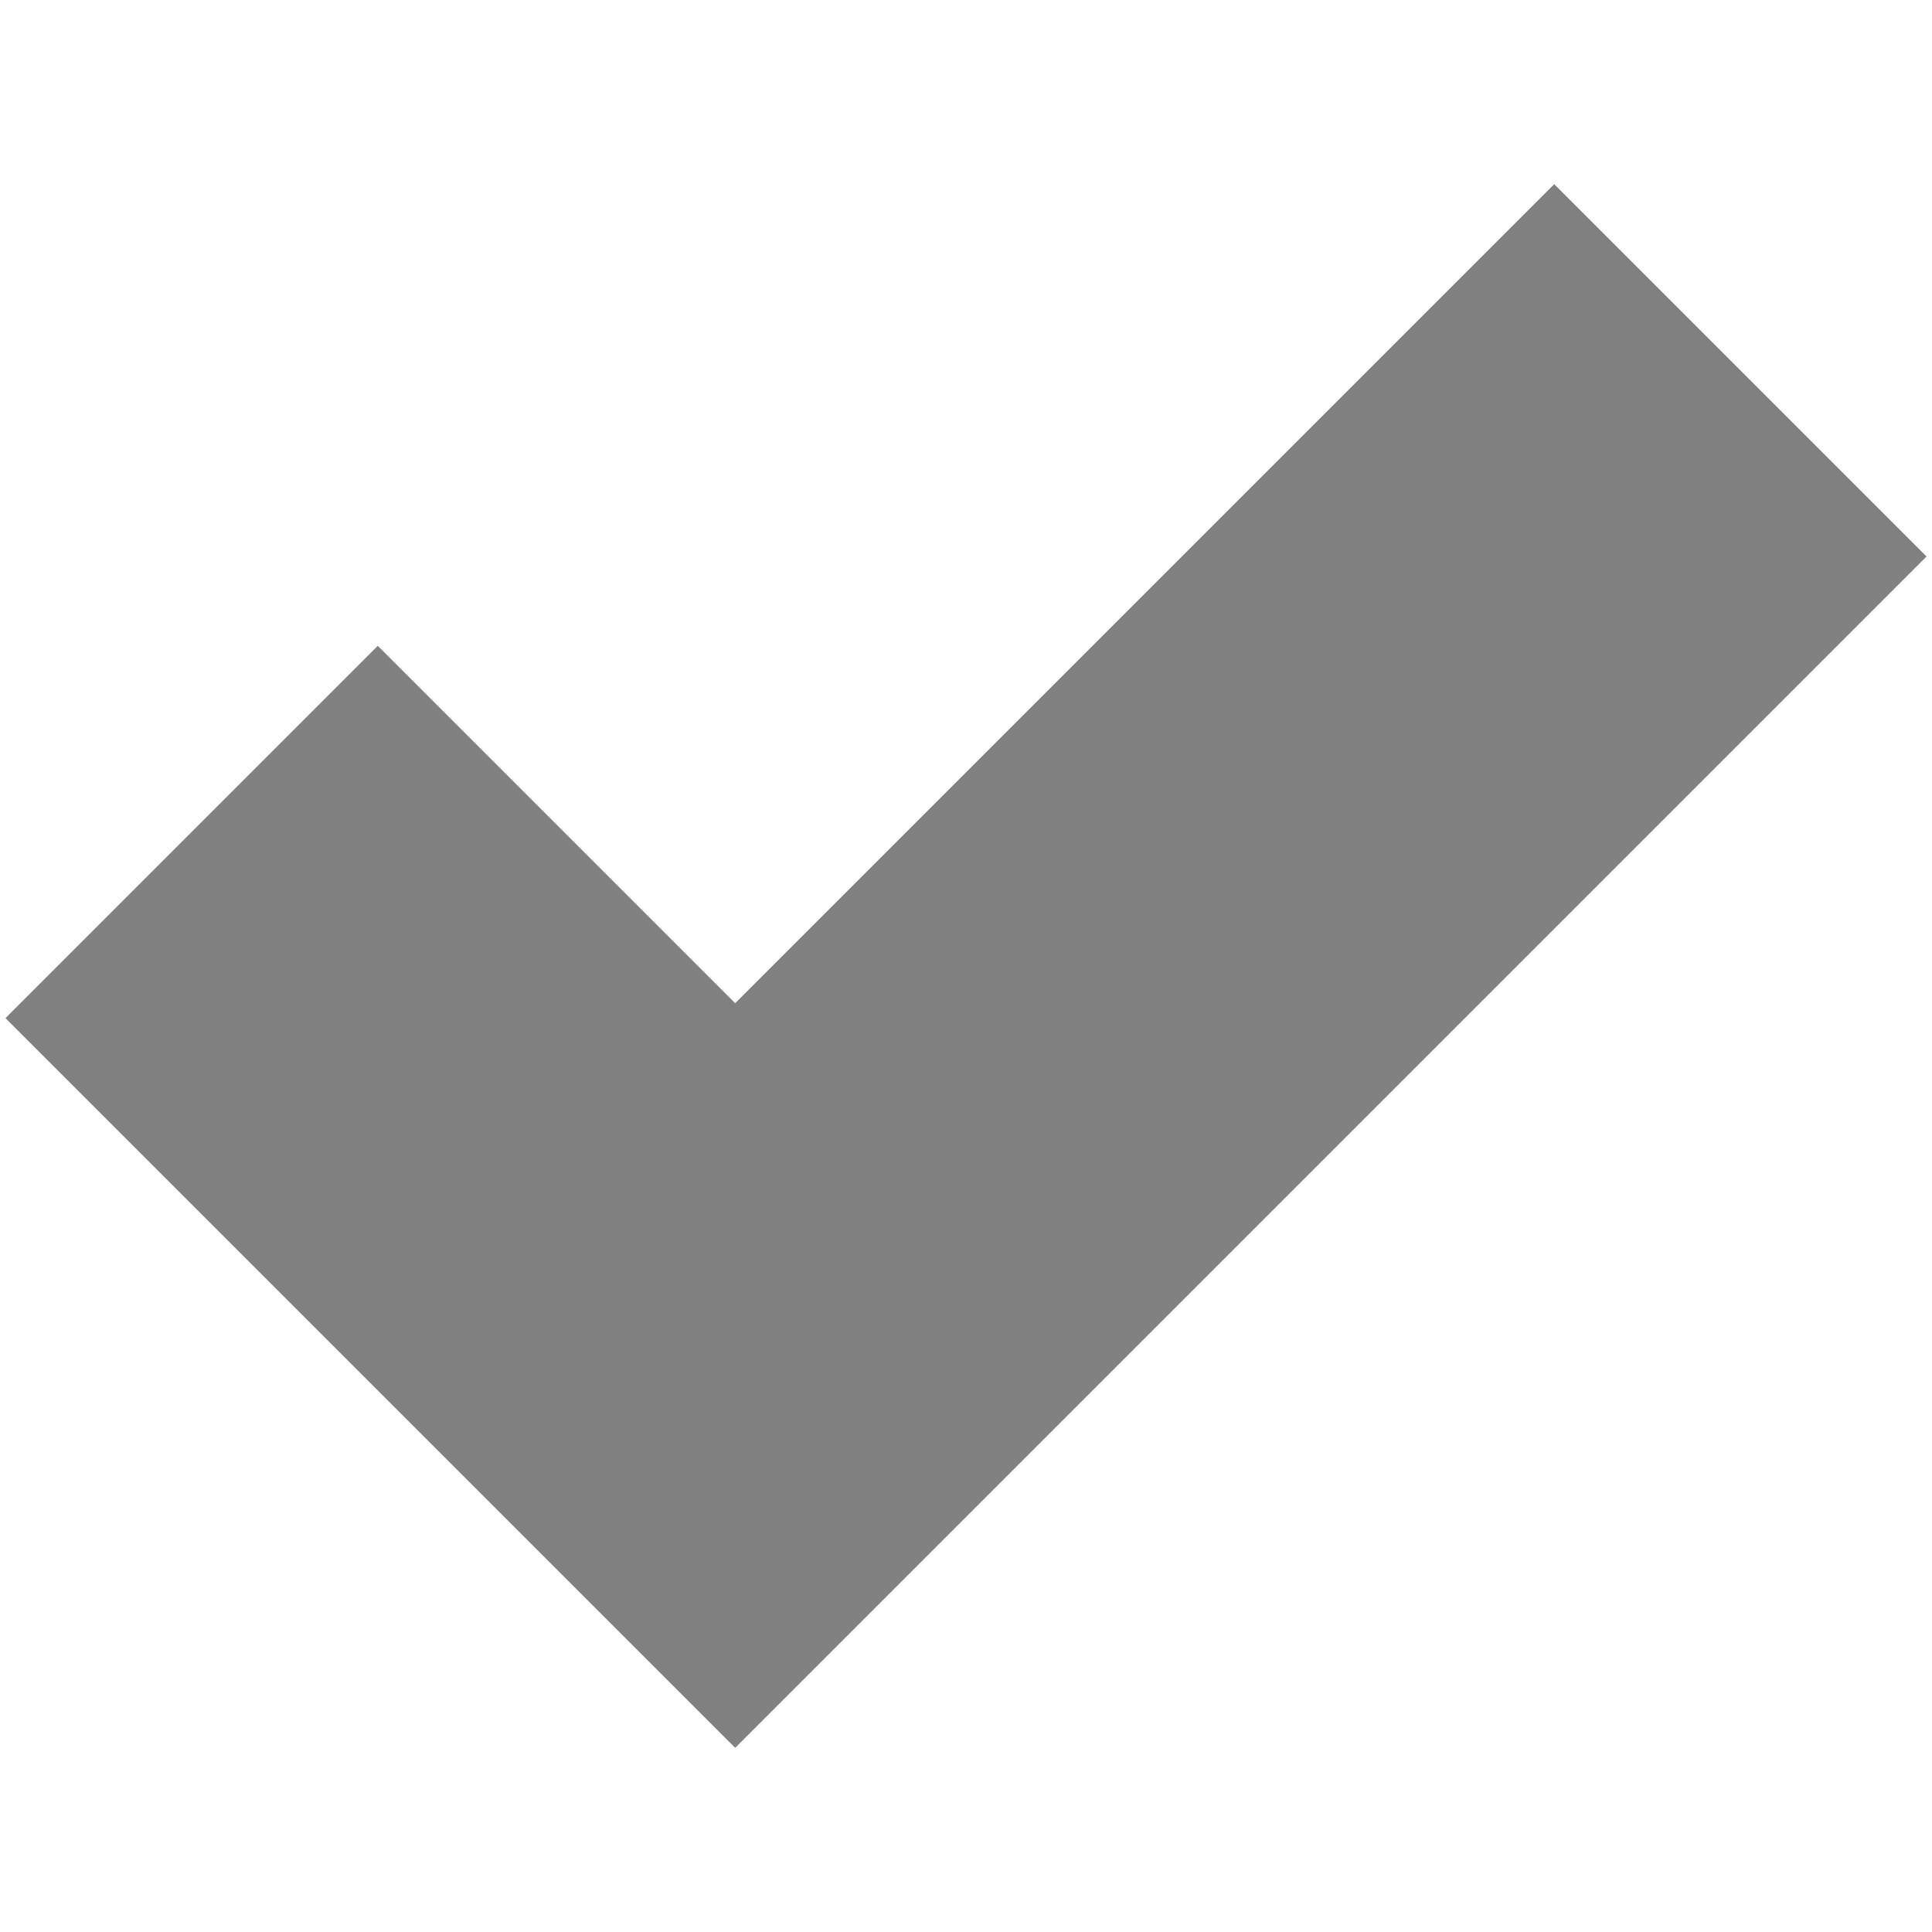
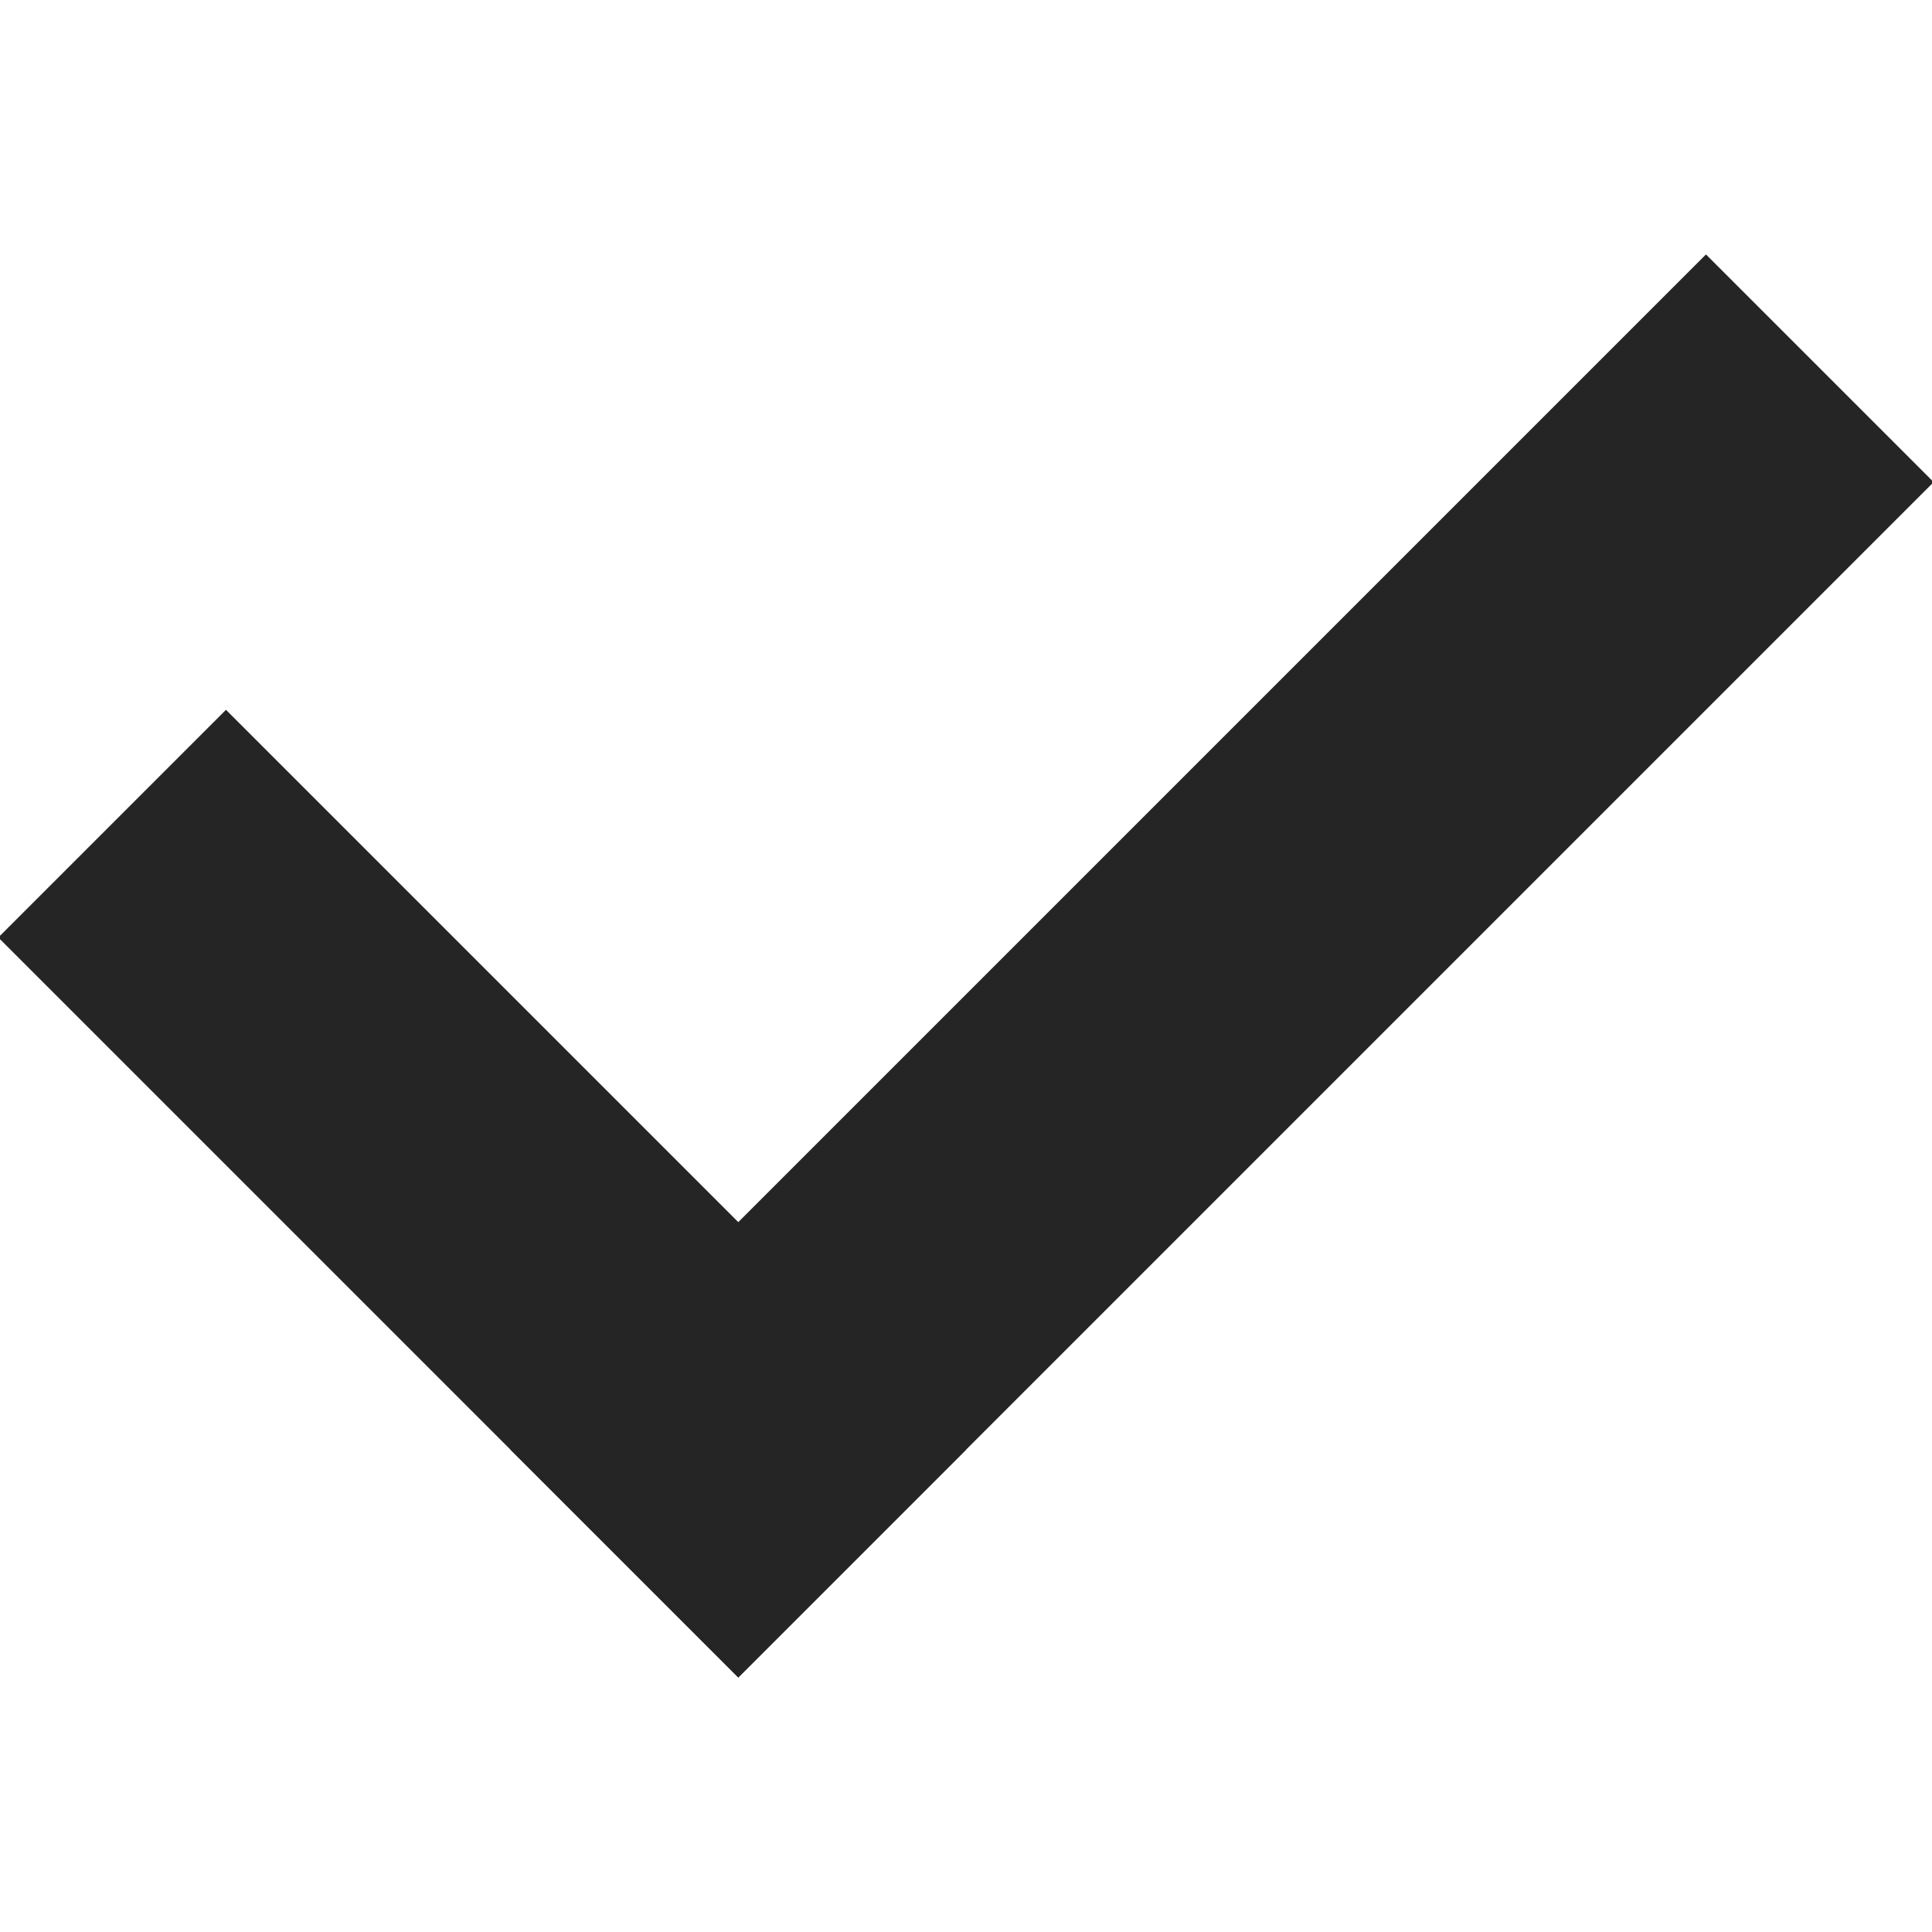
- <svg xmlns="http://www.w3.org/2000/svg" width="320" height="320" id="svg2" version="1.1">
+ <svg xmlns="http://www.w3.org/2000/svg" width="12" height="12" id="svg2" version="1.1">
  <defs id="defs4" />
-   <g id="layer1" transform="translate(0,-732.3622)">
-     <path style="fill:#808080;fill-opacity:1;stroke:none" d="M 257.428,762.87 121.769,898.529 62.572,839.332 0.909,900.995 60.106,960.192 121.769,1021.855 183.432,960.192 319.091,824.533 257.428,762.87 z" id="rect2985" />
+   <g id="layer1" transform="translate(0,-1040.362)">
+     <rect y="-746.257" x="729.272" height="2" width="10.5" id="rect3129" style="fill:#252525;fill-opacity:1" transform="matrix(-0.7071068,0.7071068,-0.7071068,-0.7071068,0,0)" />
+     <rect transform="matrix(-0.7071068,-0.7071068,0.7071068,-0.7071068,0,0)" style="fill:#252525;fill-opacity:1" id="rect3257" width="6.5" height="2" x="-746.257" y="-739.772" />
  </g>
</svg>
